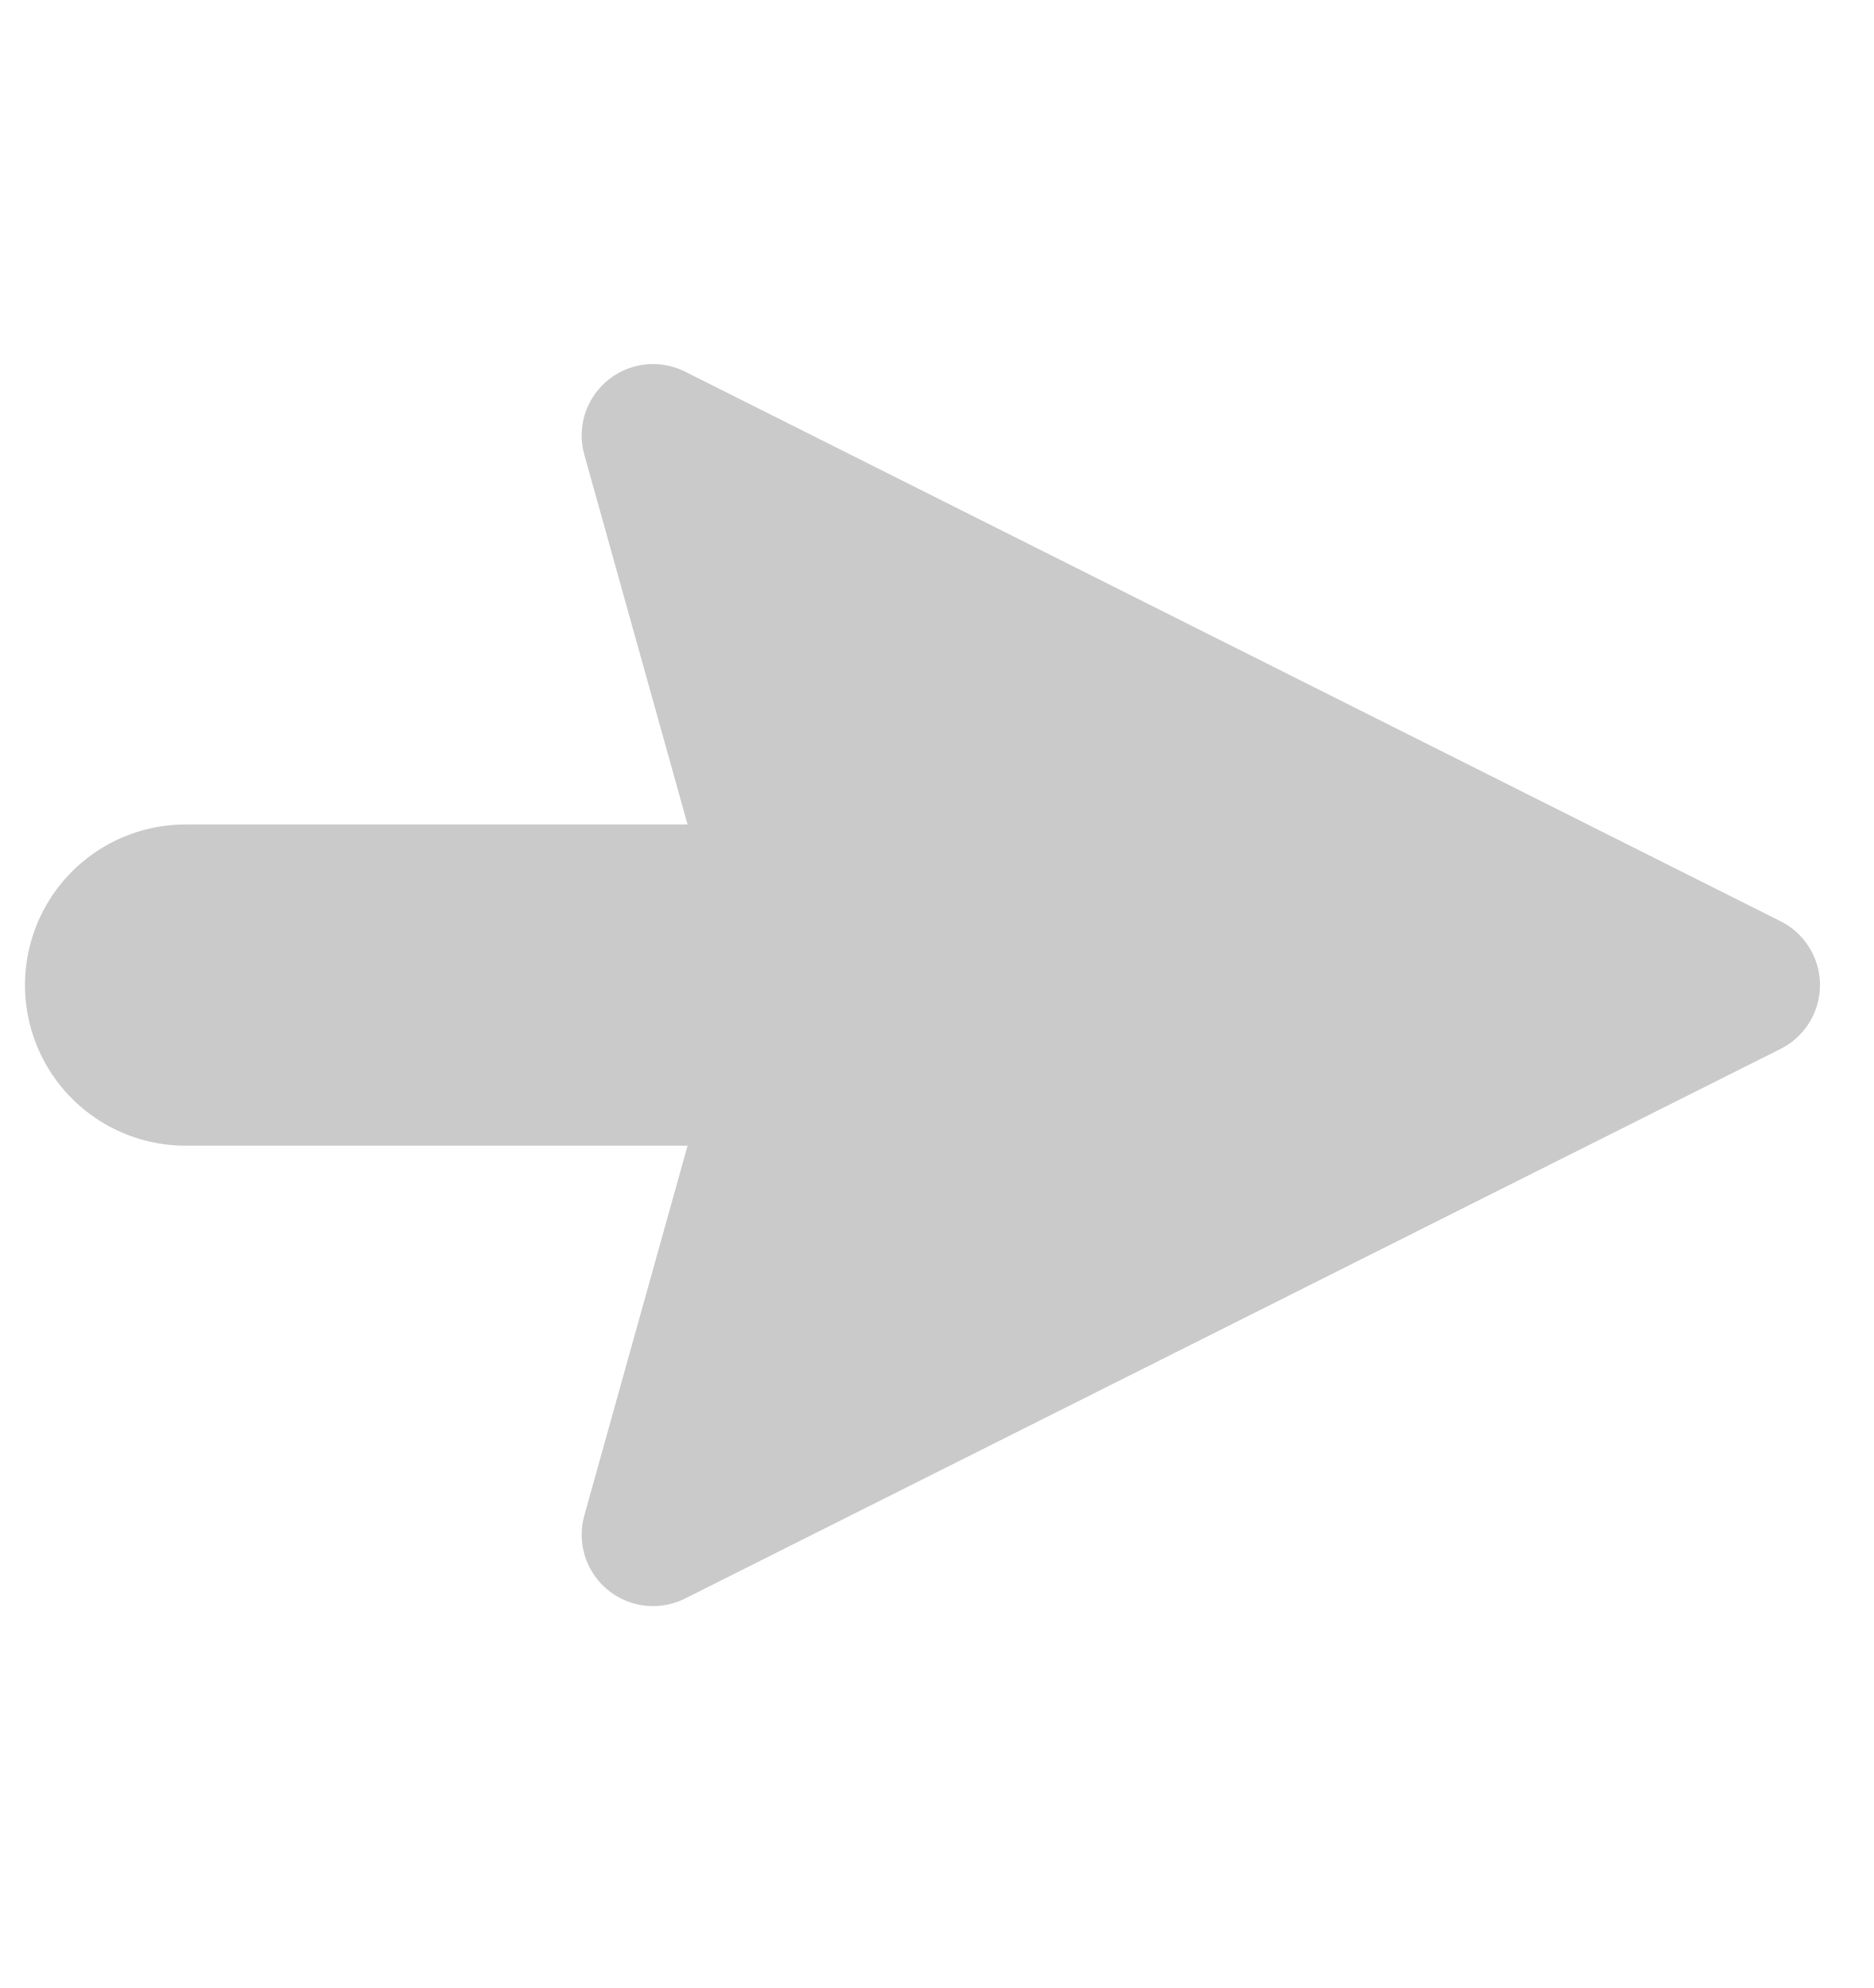
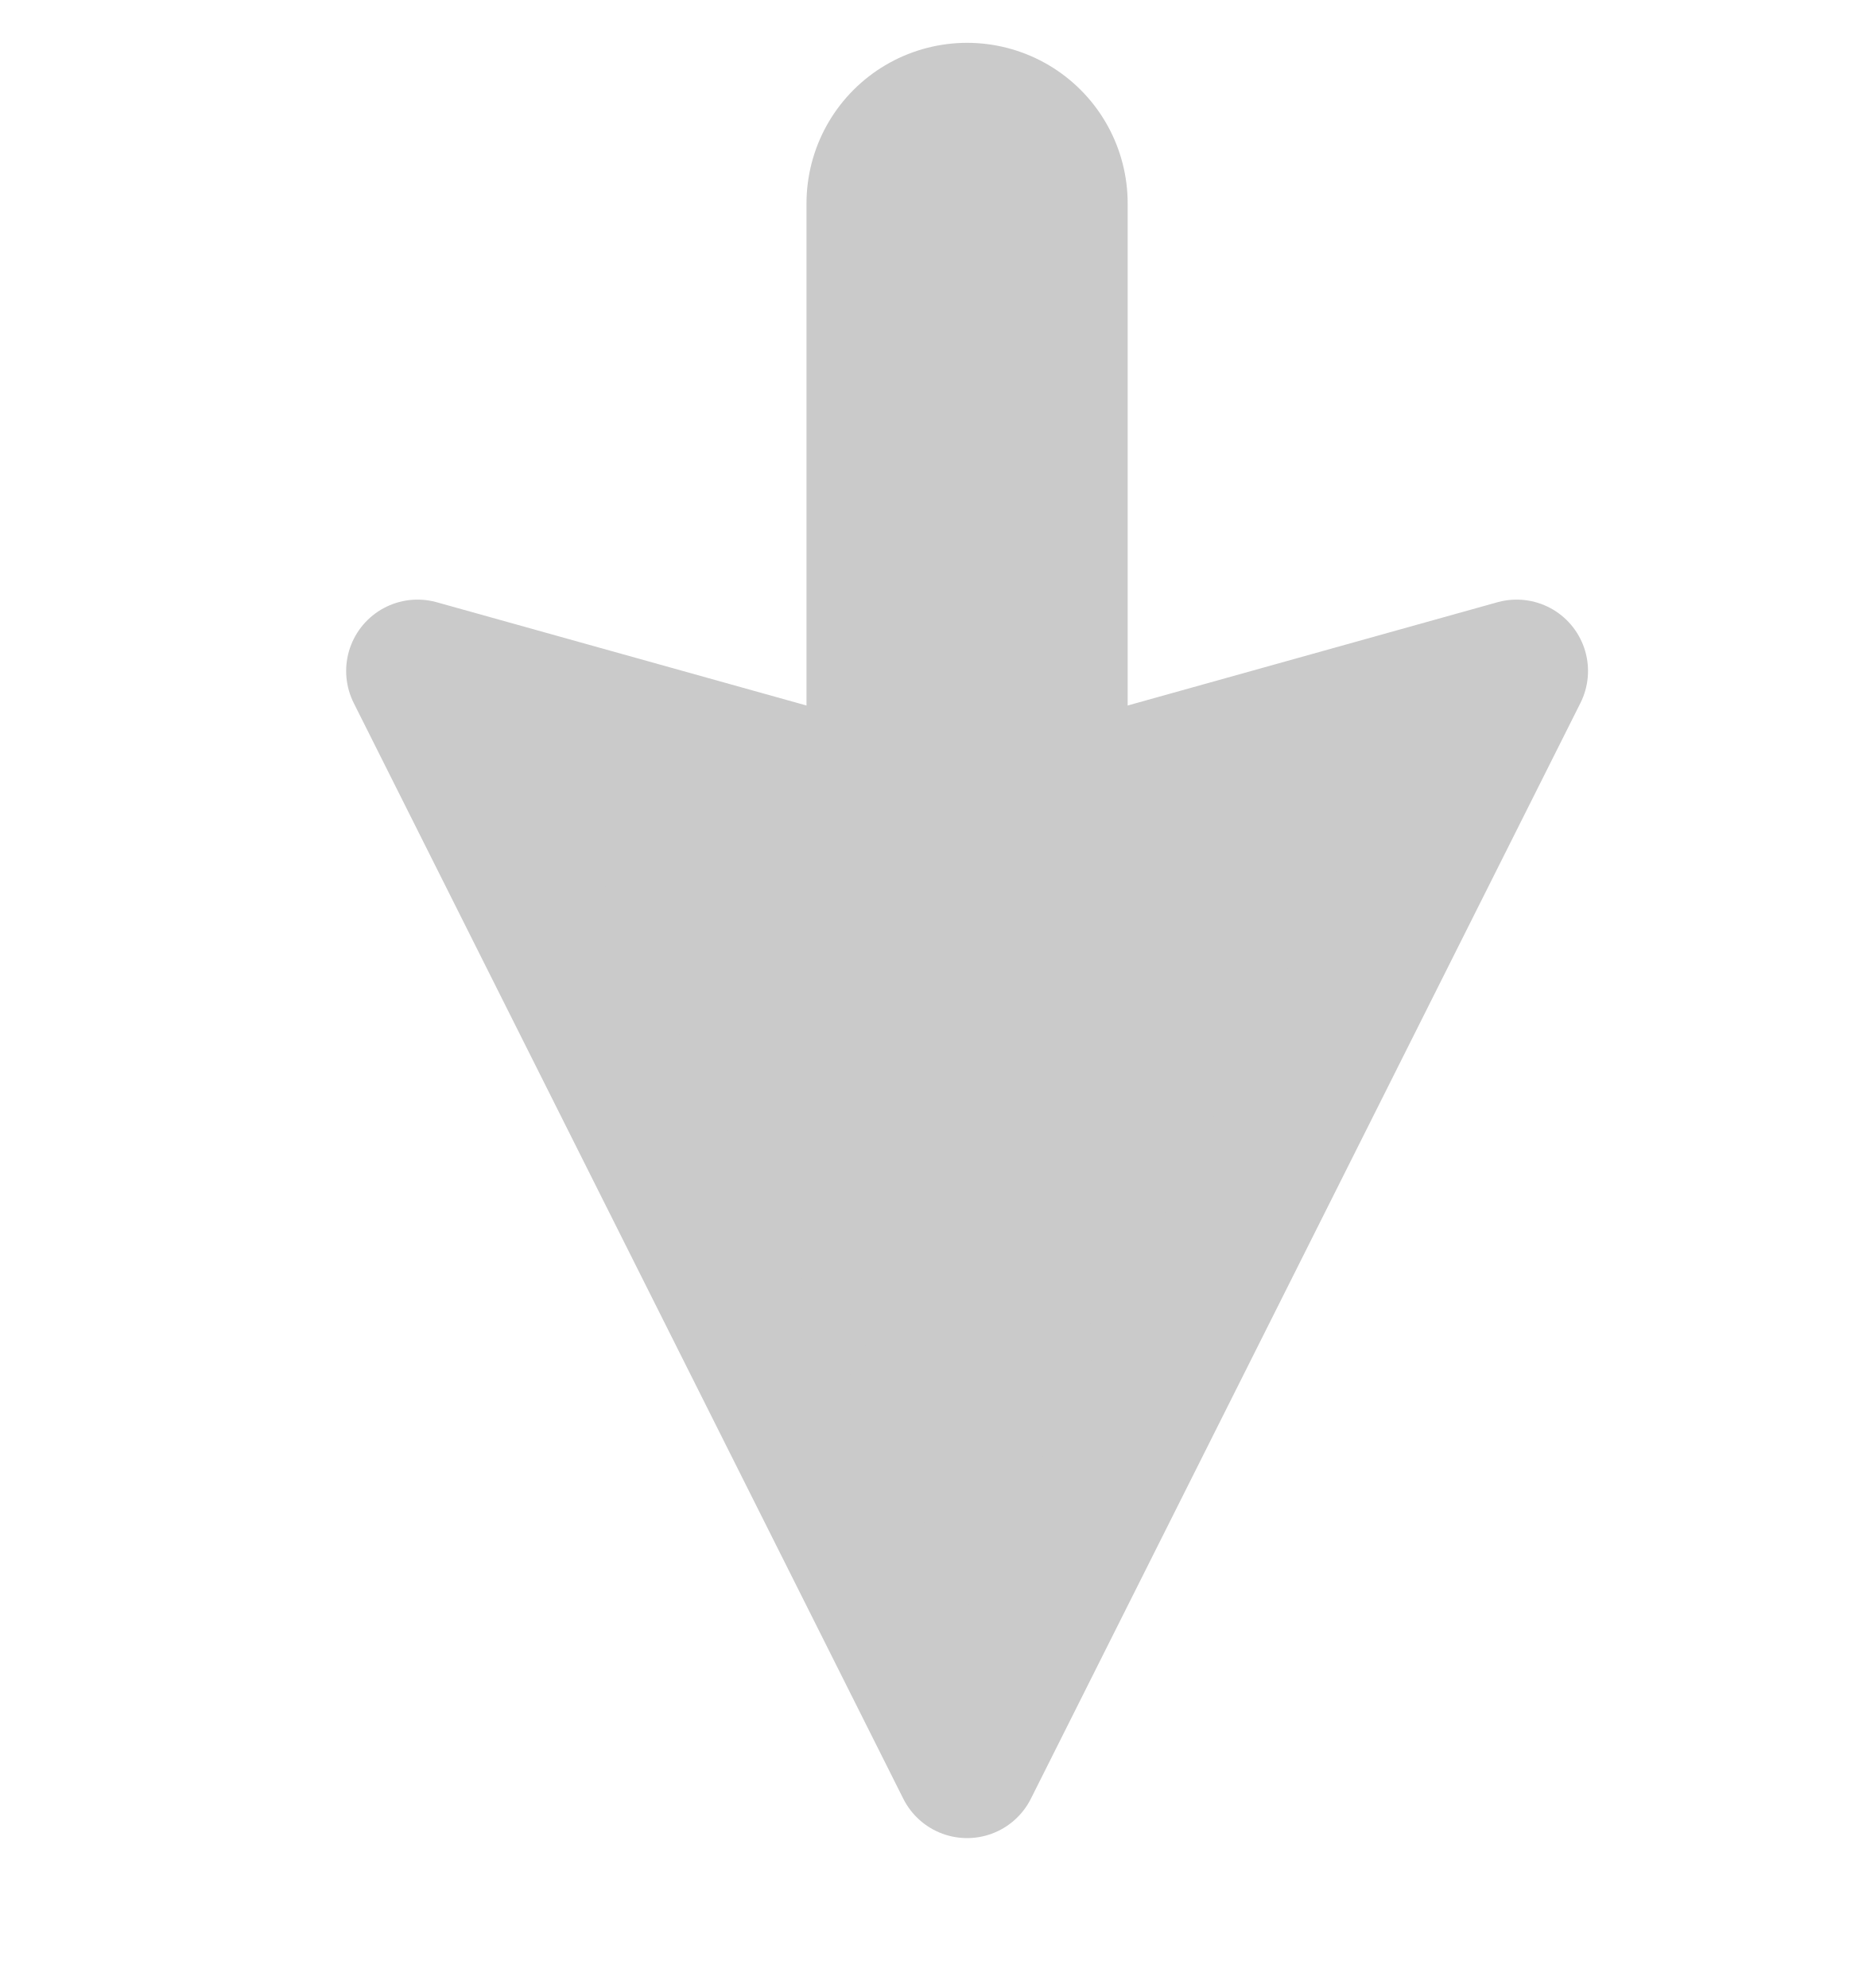
<svg xmlns="http://www.w3.org/2000/svg" version="1.1" id="Layer_1" x="0px" y="0px" viewBox="0 0 52.5 55.7" style="enable-background:new 0 0 52.5 55.7;" xml:space="preserve">
  <style type="text/css">
	.st0{fill:#CACACA;stroke:#CACACA;stroke-width:4;stroke-linejoin:round;}
	.st1{fill:none;stroke:#CACACA;stroke-width:9;stroke-linecap:round;stroke-linejoin:round;}
</style>
-   <polygon class="st0" points="49,27.6 18.3,12.2 22.6,27.6 18.3,43 " />
-   <line class="st1" x1="5.2" y1="27.6" x2="33.7" y2="27.6" />
+   <polygon class="st0" points="27.1,49.5 42.5,18.8 27.1,23.1 11.7,18.8 " />
+   <line class="st1" x1="27.1" y1="5.7" x2="27.1" y2="34.2" />
</svg>
